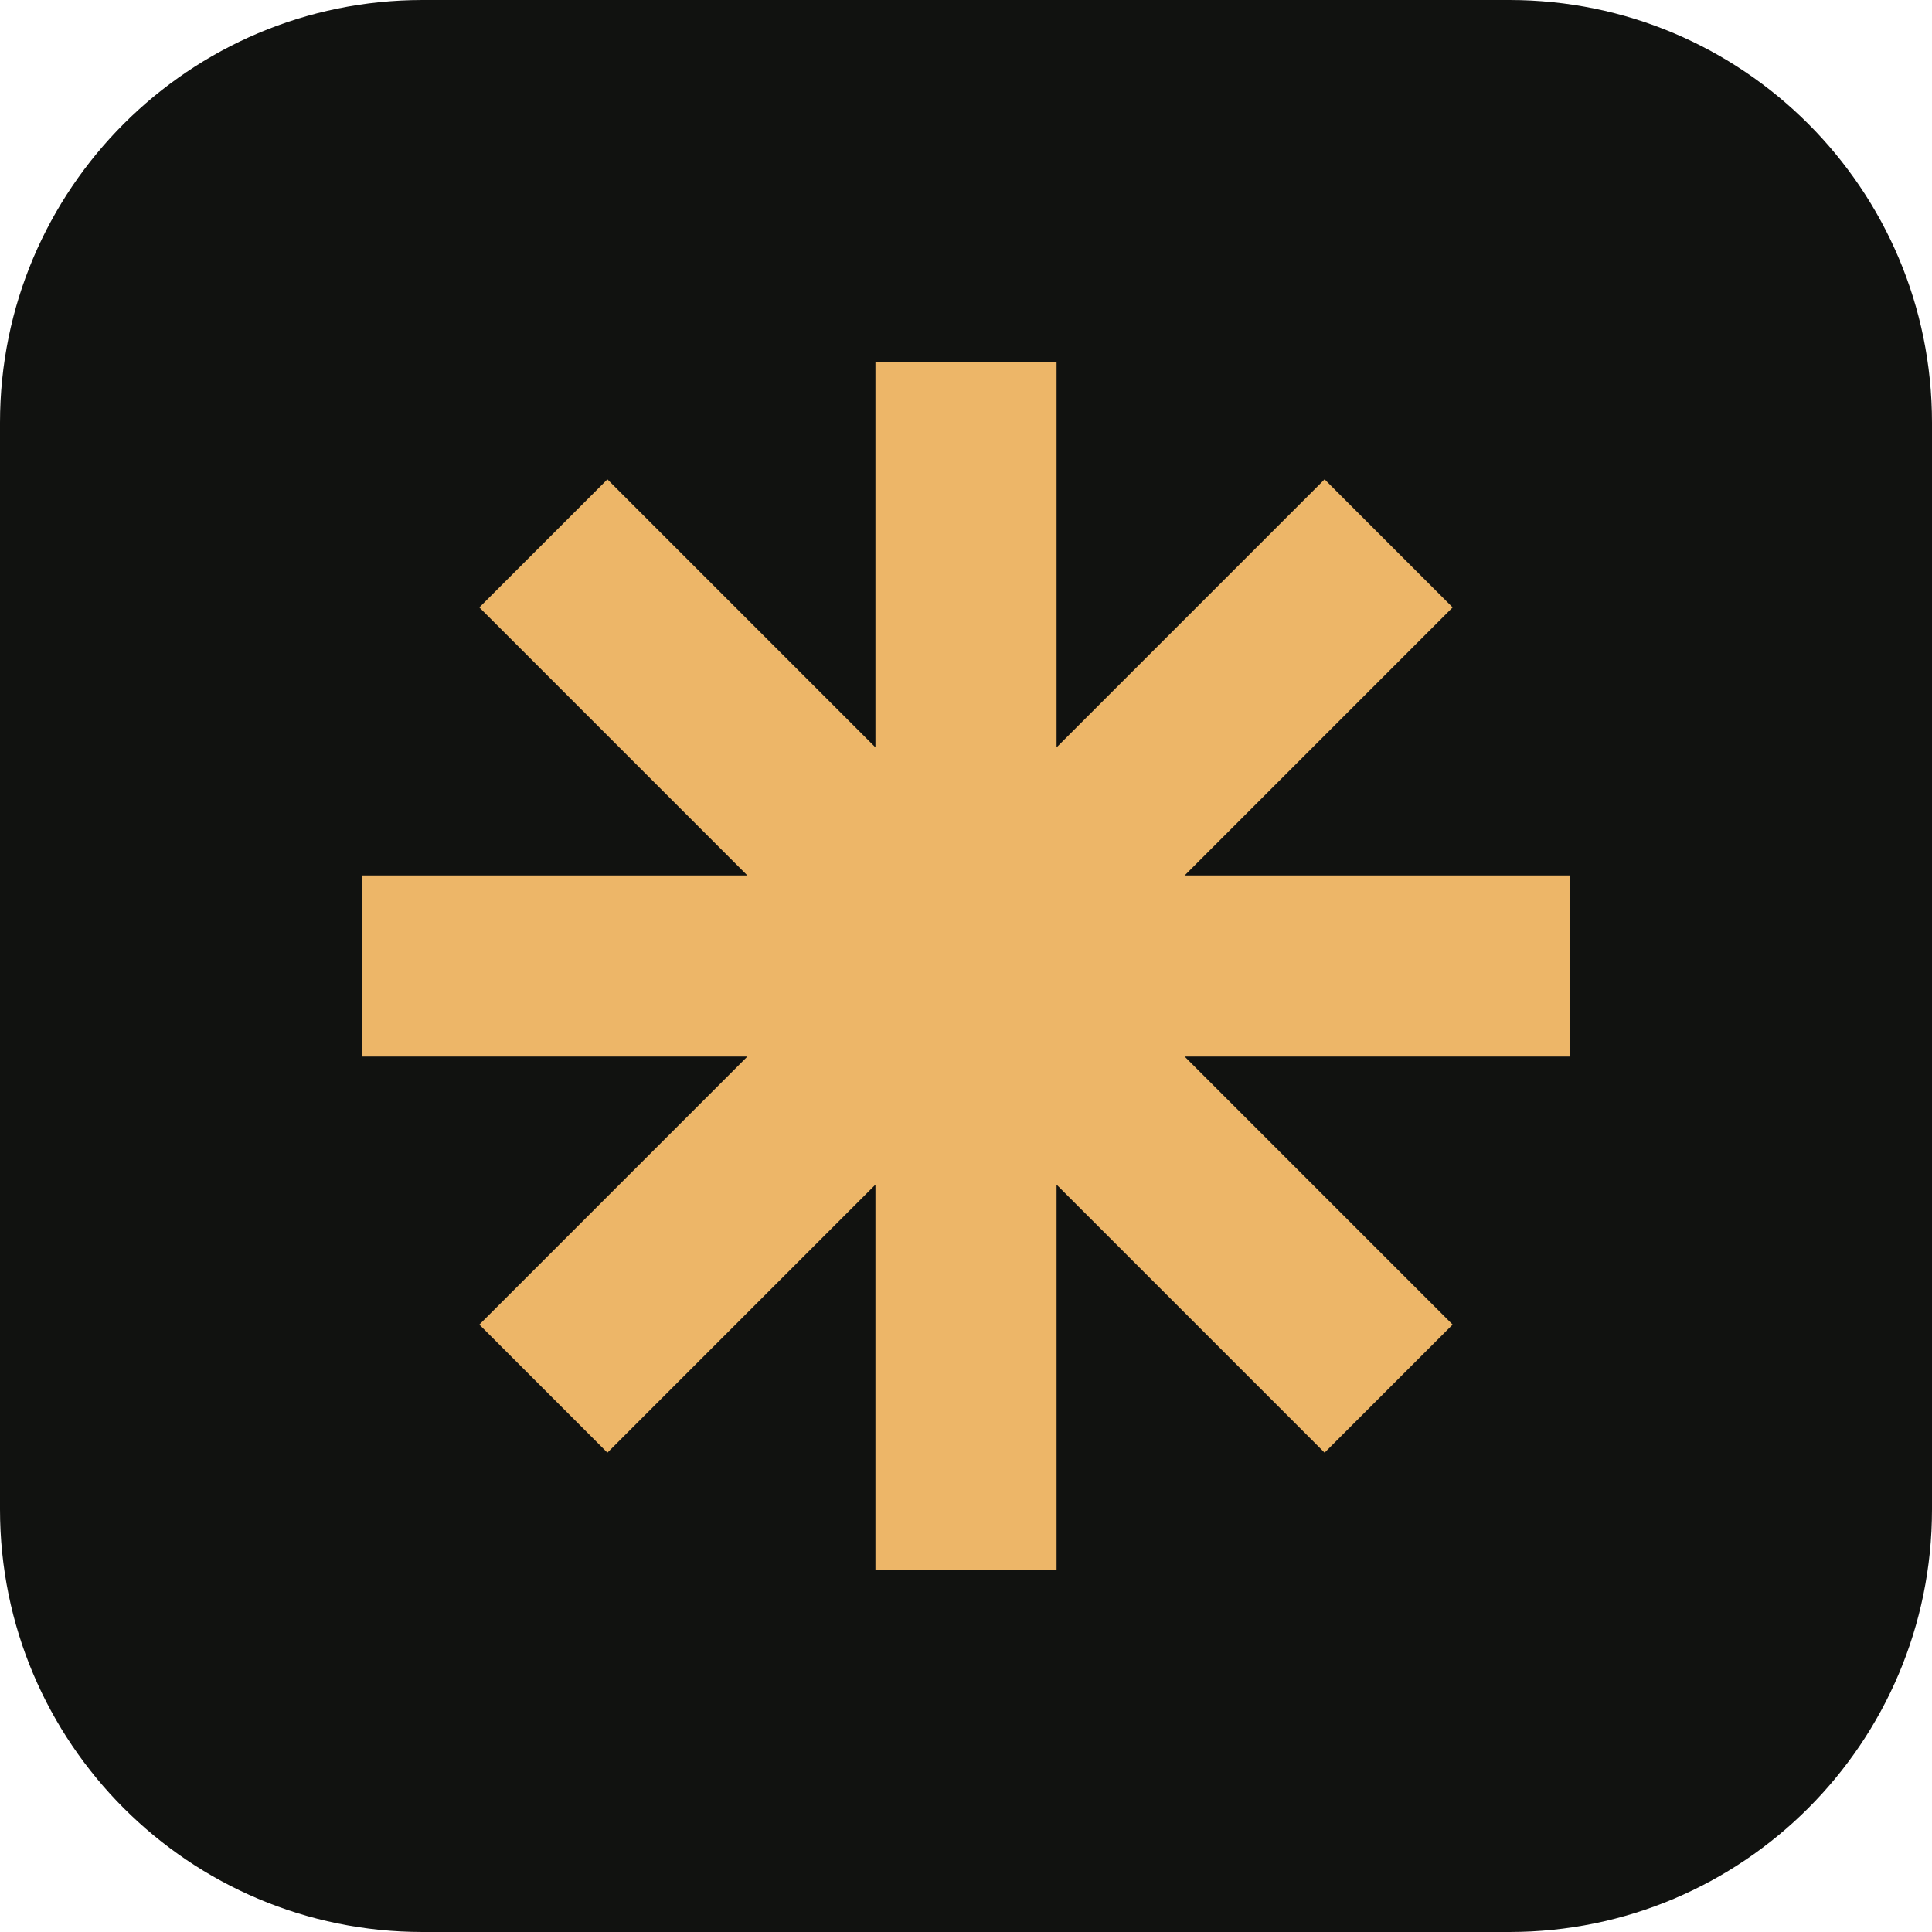
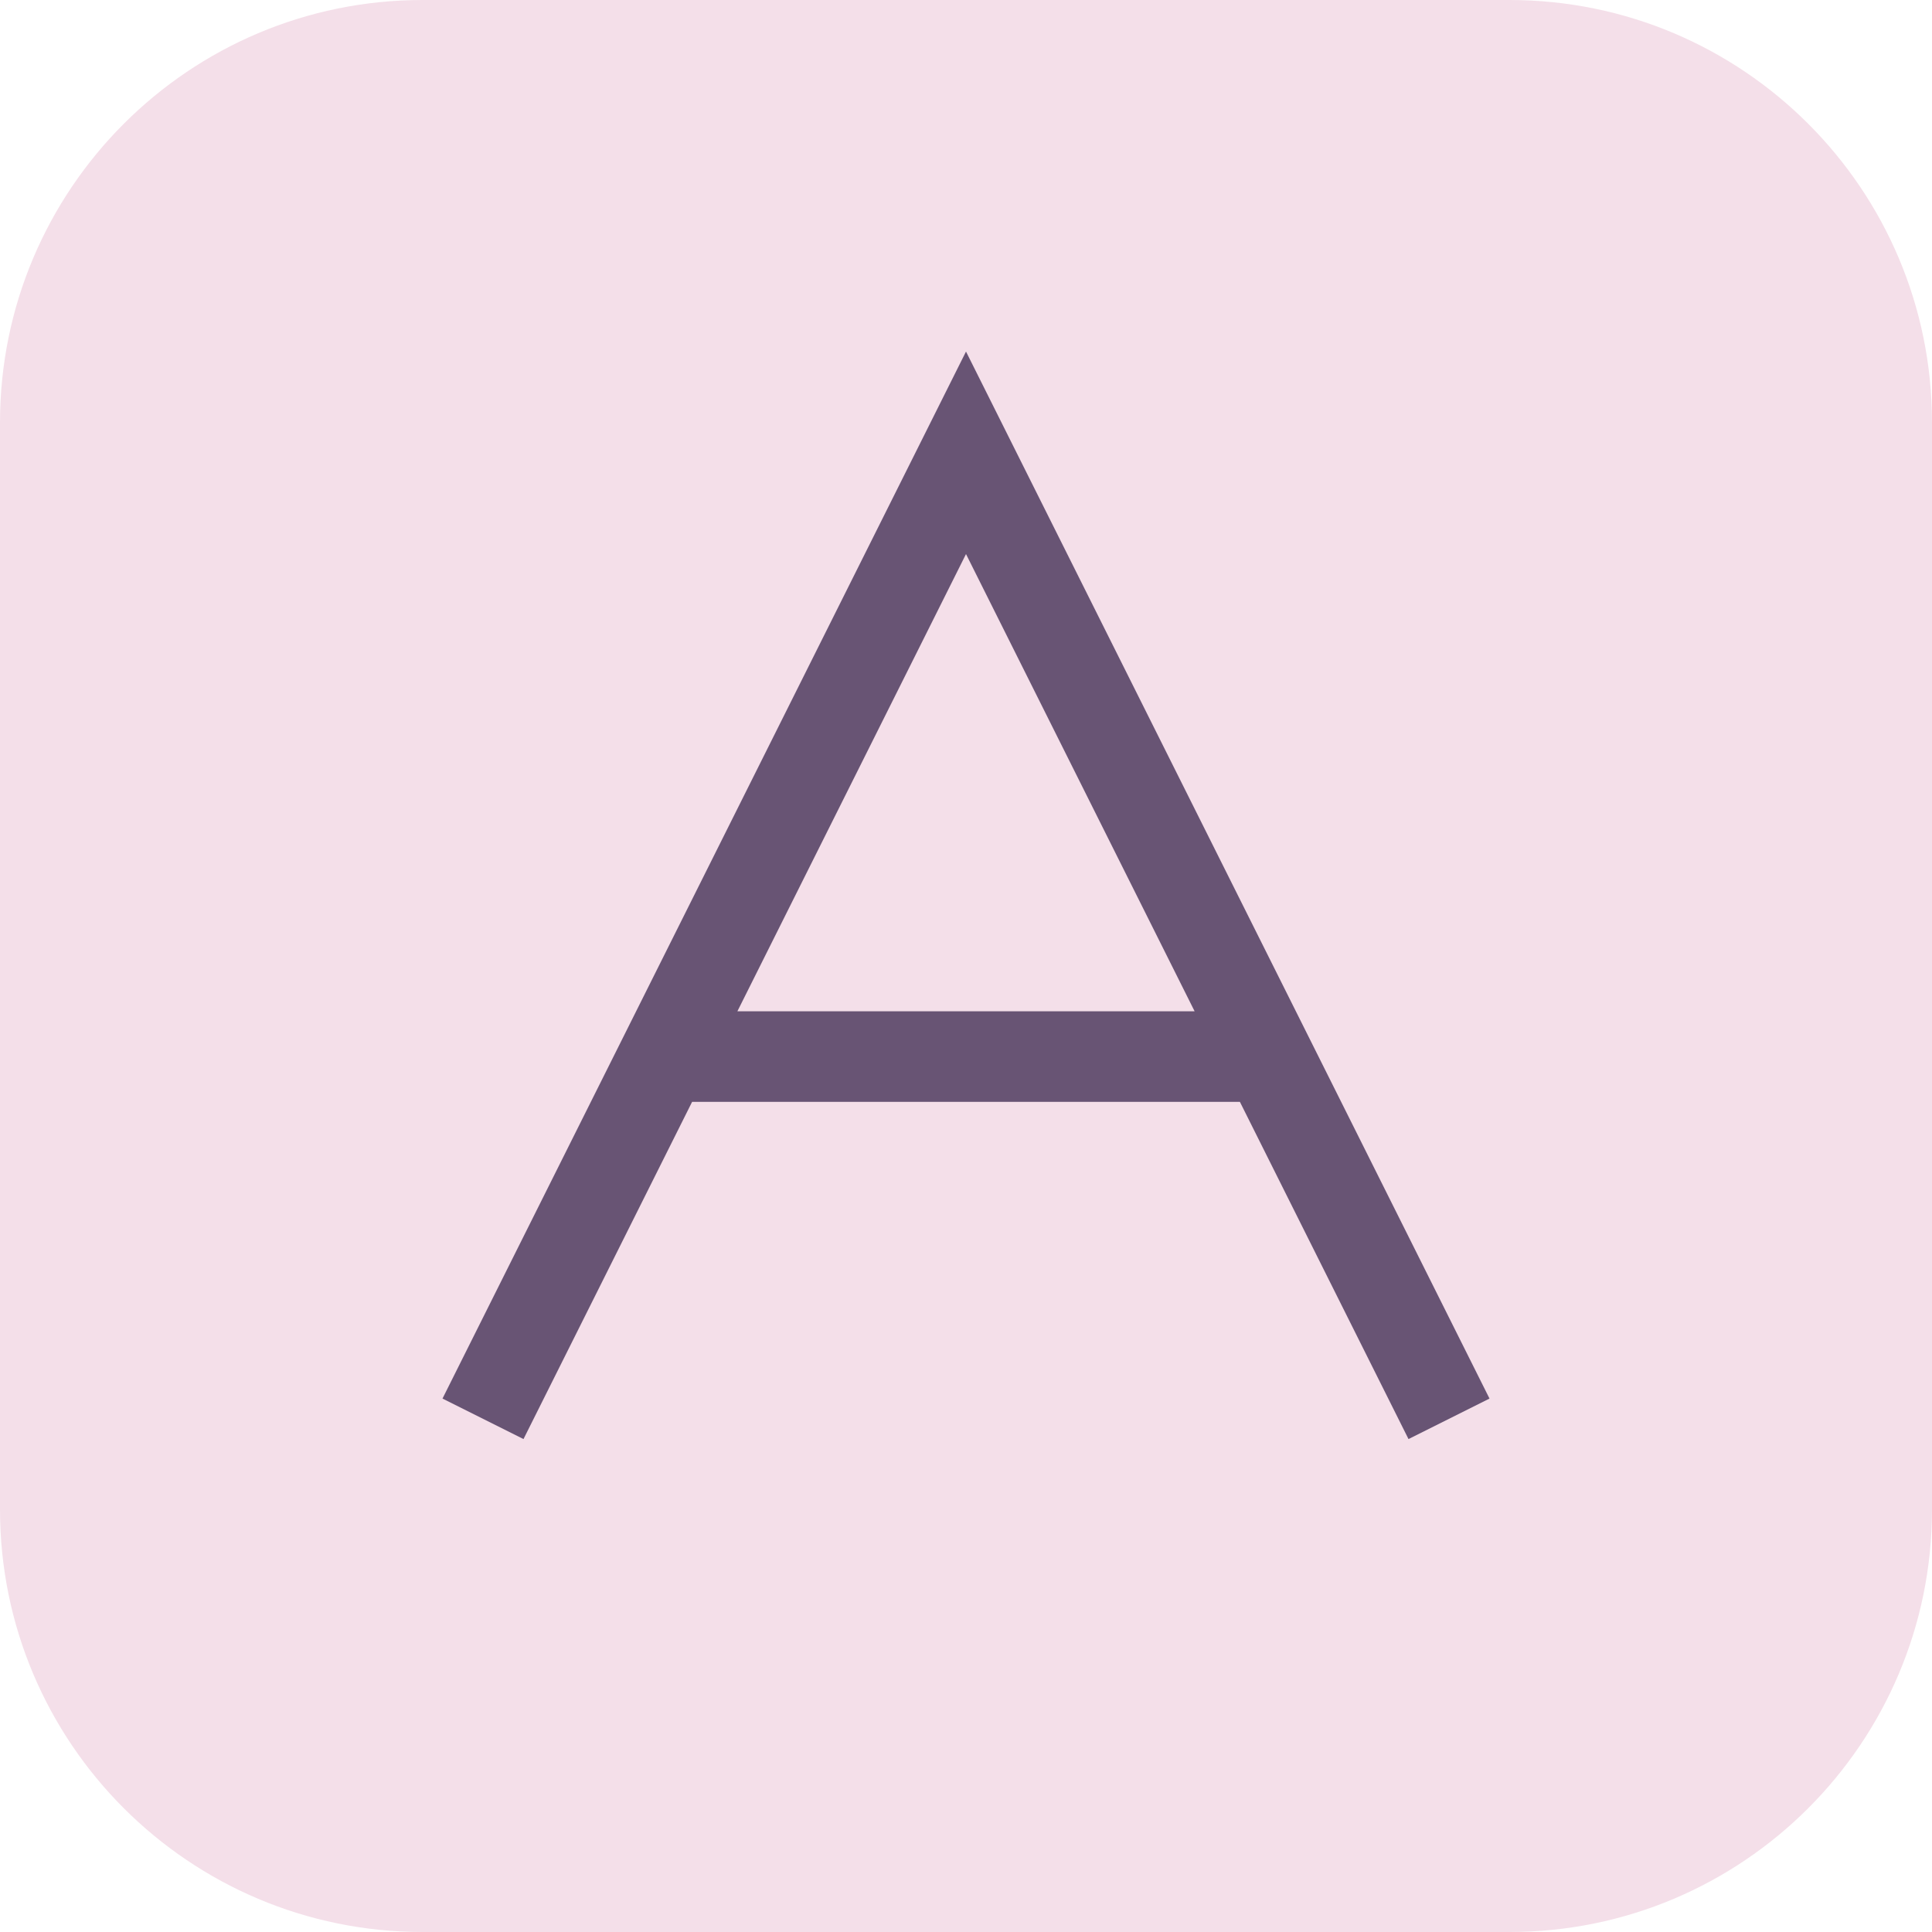
<svg xmlns="http://www.w3.org/2000/svg" viewBox="0 0 64 64">
-   <rect width="64" height="64" rx="14" fill="#111210" />
-   <path d="M32 12v40M12 32h40M18 18l28 28M18 46l28-28" stroke="#edb668" stroke-width="6" />
+   <rect width="64" height="64" rx="14" fill="#f4dfe9" />
+   <path d="m16 47 16-32 16 32M22 35h20" fill="none" stroke="#685474" stroke-width="3" />
</svg>
